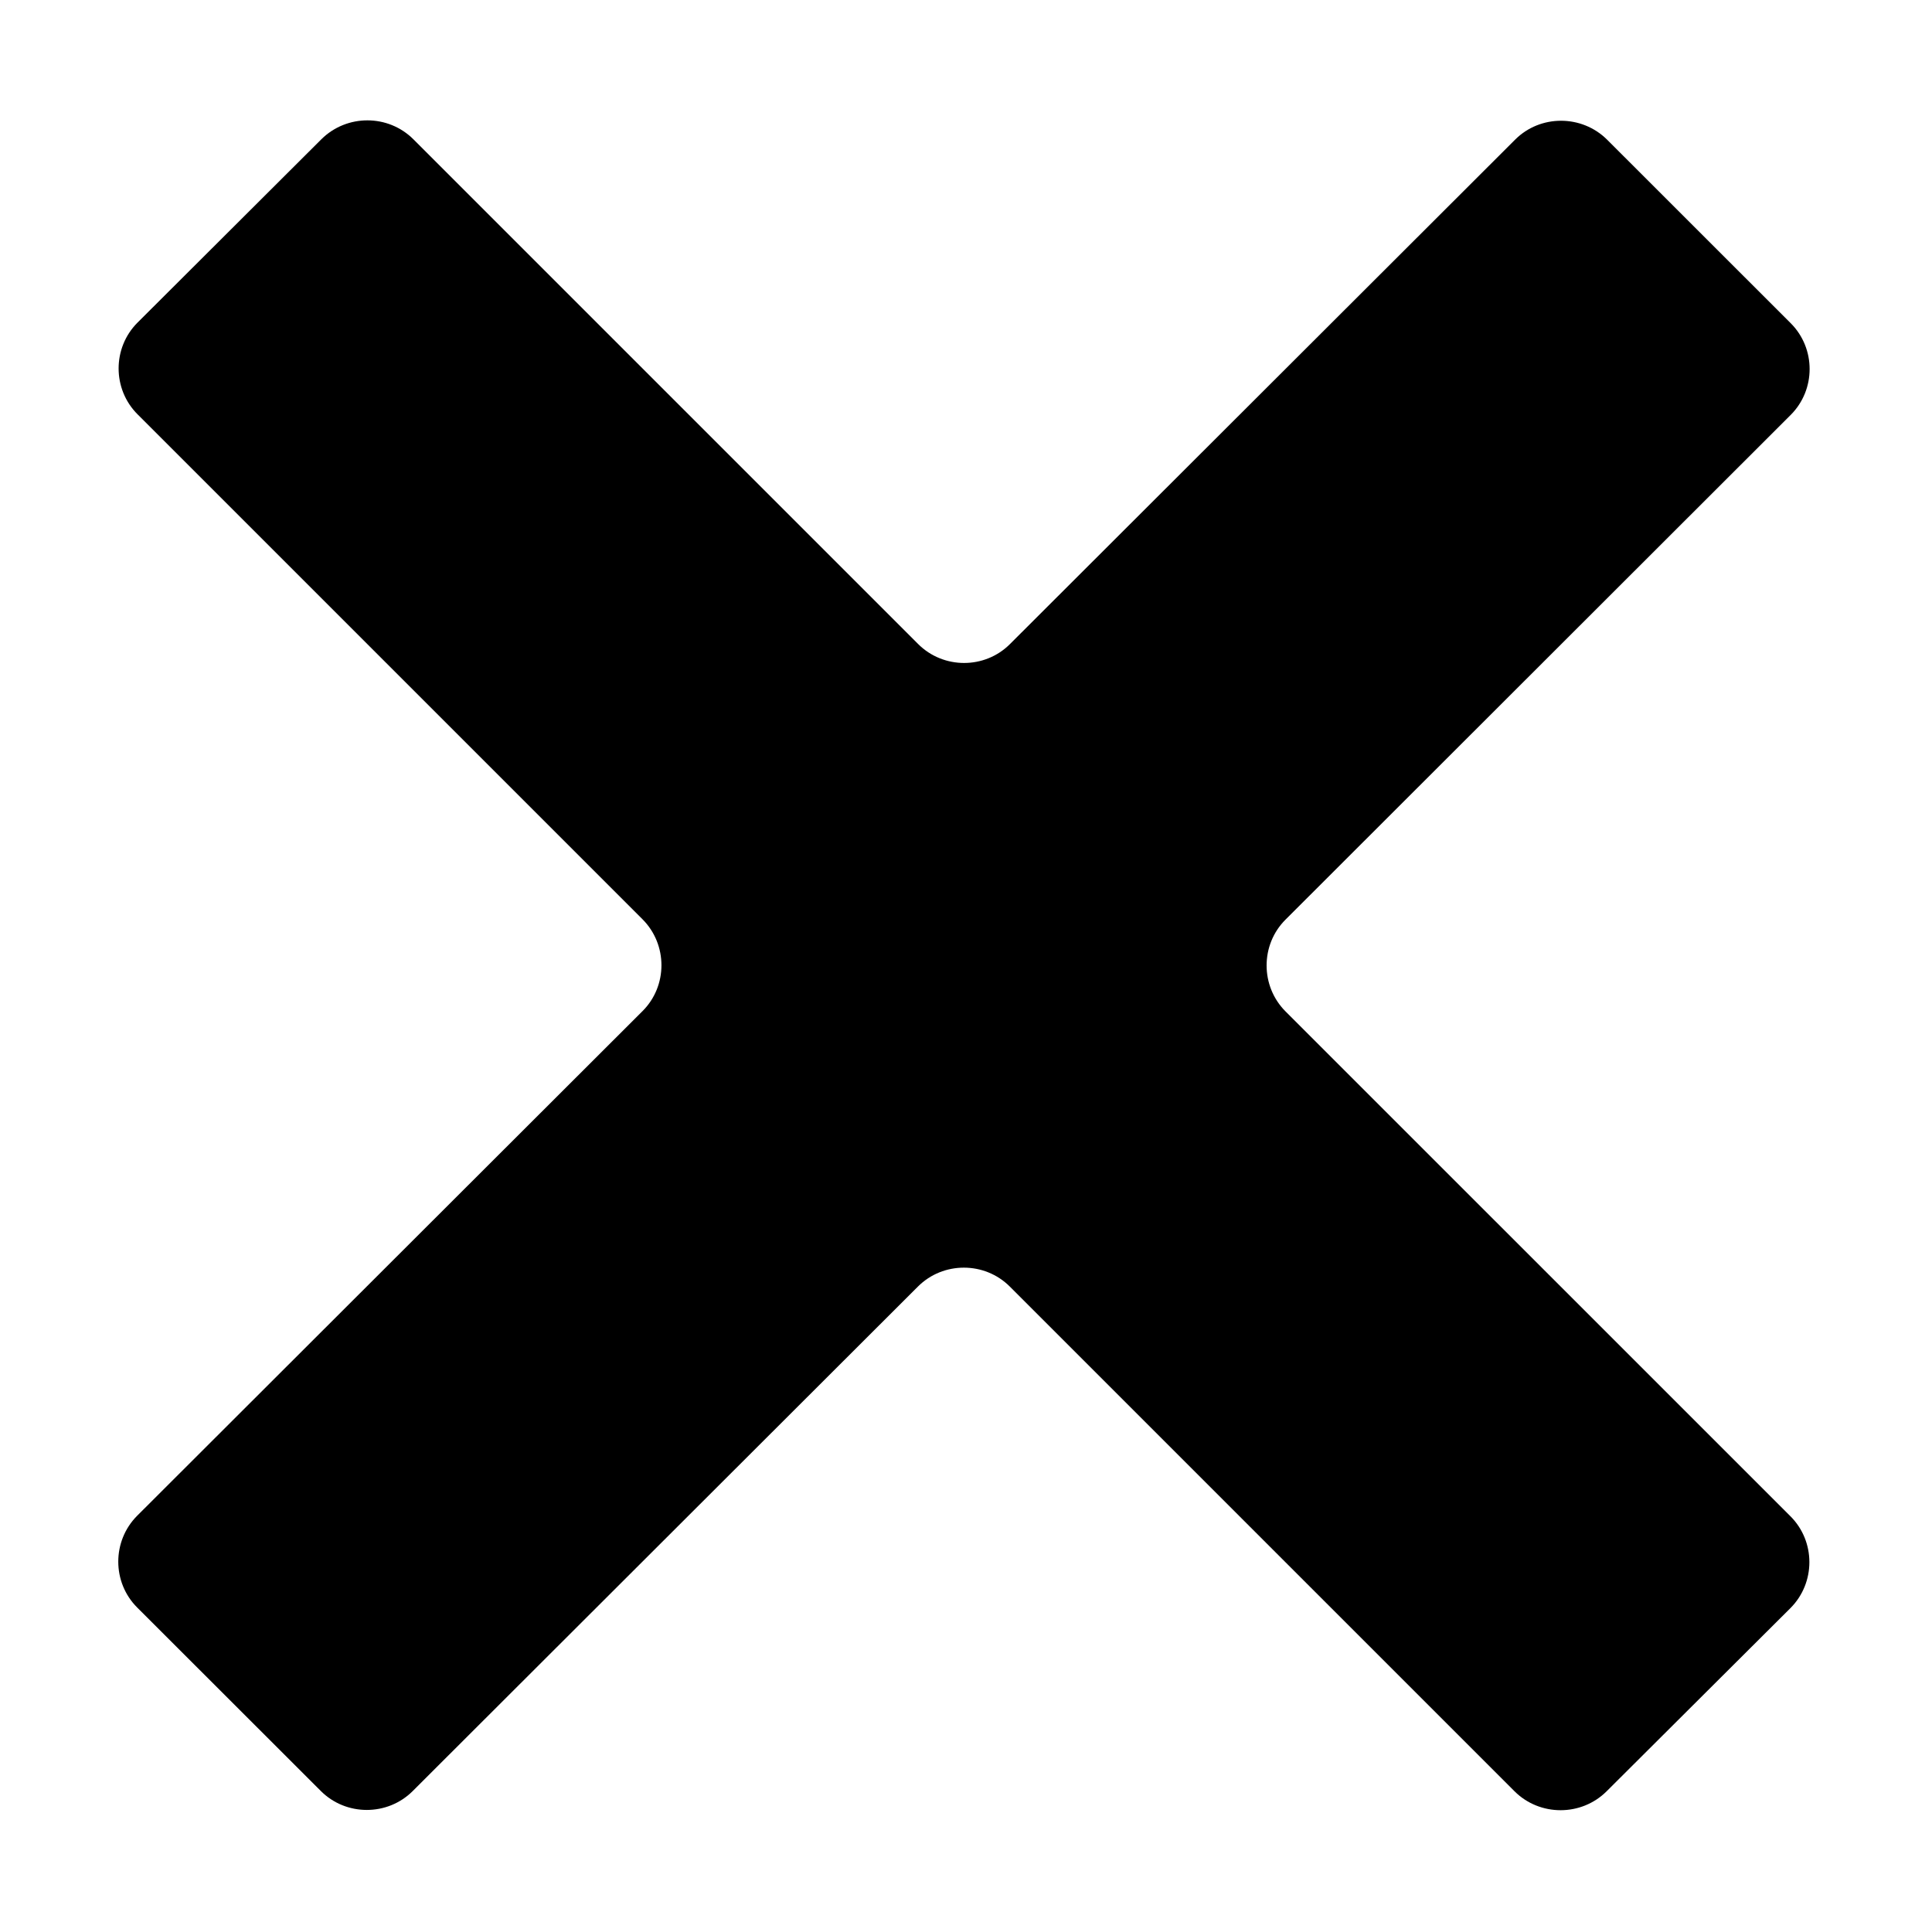
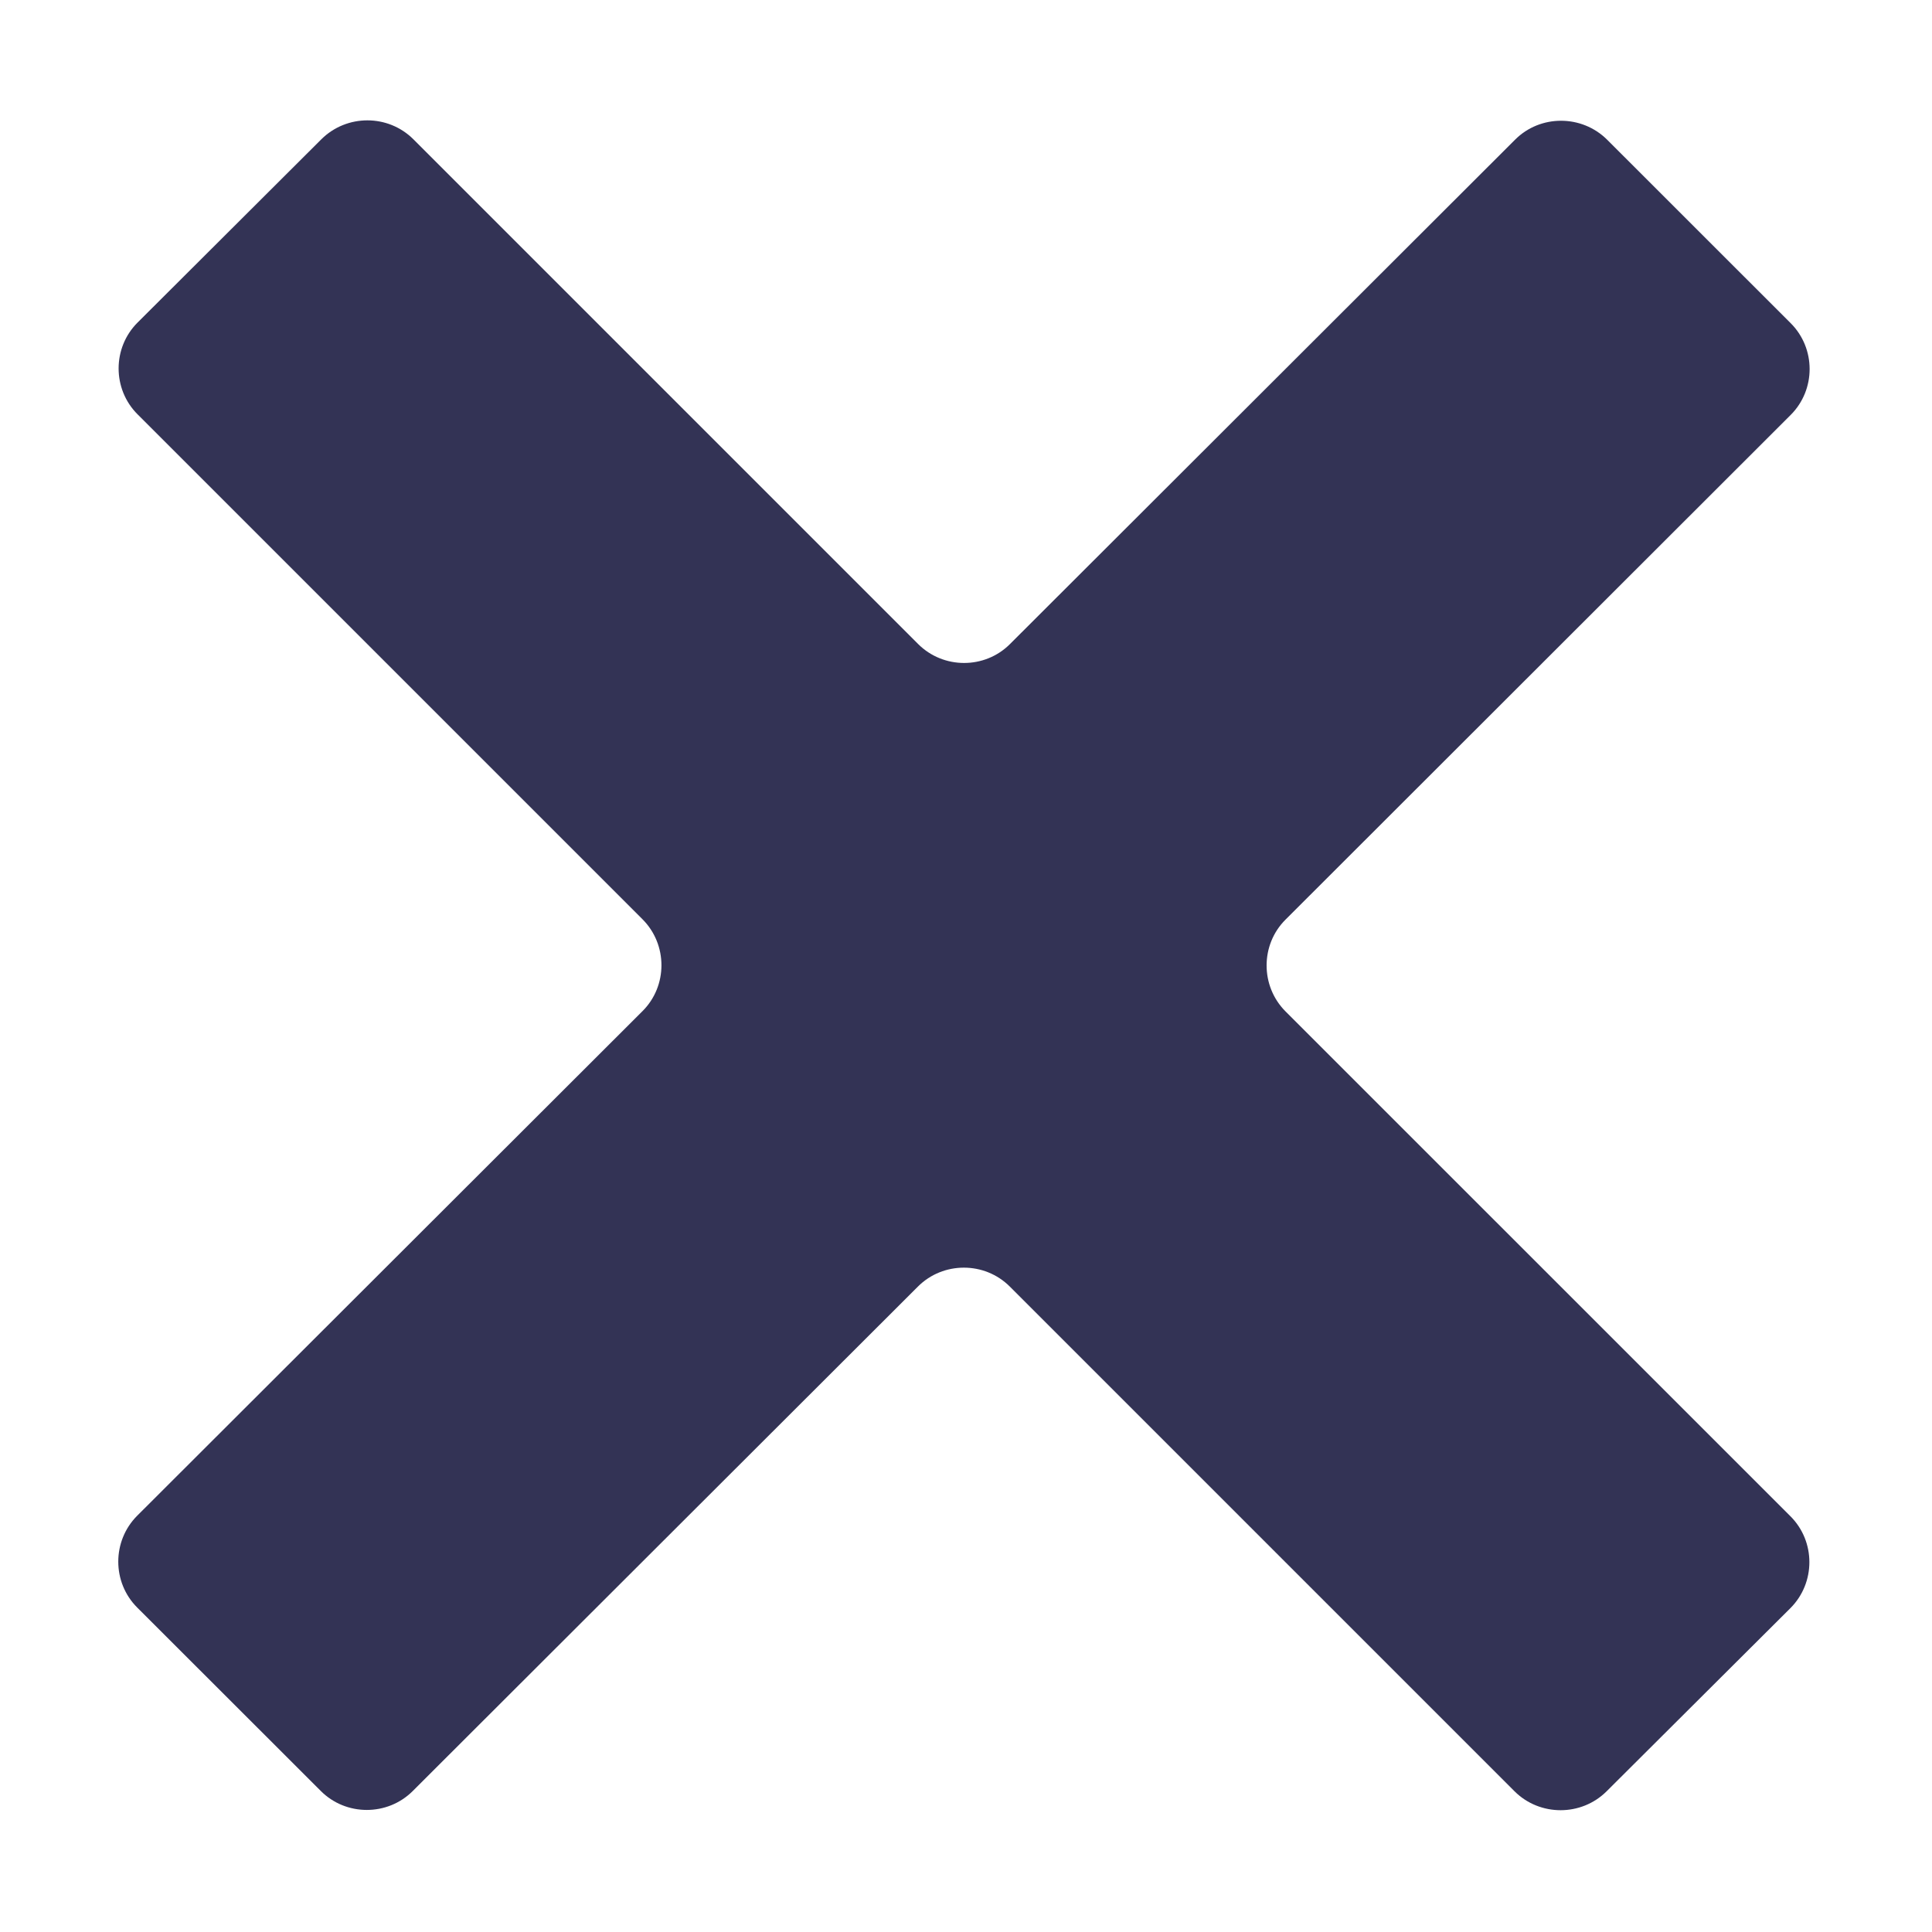
<svg xmlns="http://www.w3.org/2000/svg" enable-background="new 0 0 24 24" height="24px" id="Layer_1" version="1.1" viewBox="0 0 24 24" width="24px" xml:space="preserve">
-   <path d="M22.245,4.015c0.313,0.313,0.313,0.826,0,1.139l-6.276,6.27c-0.313,0.312-0.313,0.826,0,1.14l6.273,6.272  c0.313,0.313,0.313,0.826,0,1.14l-2.285,2.277c-0.314,0.312-0.828,0.312-1.142,0l-6.271-6.271c-0.313-0.313-0.828-0.313-1.141,0  l-6.276,6.267c-0.313,0.313-0.828,0.313-1.141,0l-2.282-2.28c-0.313-0.313-0.313-0.826,0-1.14l6.278-6.269  c0.313-0.312,0.313-0.826,0-1.14L1.709,5.147c-0.314-0.313-0.314-0.827,0-1.14l2.284-2.278C4.308,1.417,4.821,1.417,5.135,1.73  L11.405,8c0.314,0.314,0.828,0.314,1.141,0.001l6.276-6.267c0.312-0.312,0.826-0.312,1.141,0L22.245,4.015z" />
+   <path fill="#335" d="M22.245,4.015c0.313,0.313,0.313,0.826,0,1.139l-6.276,6.27c-0.313,0.312-0.313,0.826,0,1.14l6.273,6.272  c0.313,0.313,0.313,0.826,0,1.14l-2.285,2.277c-0.314,0.312-0.828,0.312-1.142,0l-6.271-6.271c-0.313-0.313-0.828-0.313-1.141,0  l-6.276,6.267c-0.313,0.313-0.828,0.313-1.141,0l-2.282-2.28c-0.313-0.313-0.313-0.826,0-1.14l6.278-6.269  c0.313-0.312,0.313-0.826,0-1.14L1.709,5.147c-0.314-0.313-0.314-0.827,0-1.14l2.284-2.278C4.308,1.417,4.821,1.417,5.135,1.73  L11.405,8c0.314,0.314,0.828,0.314,1.141,0.001l6.276-6.267c0.312-0.312,0.826-0.312,1.141,0L22.245,4.015z" />
</svg>
